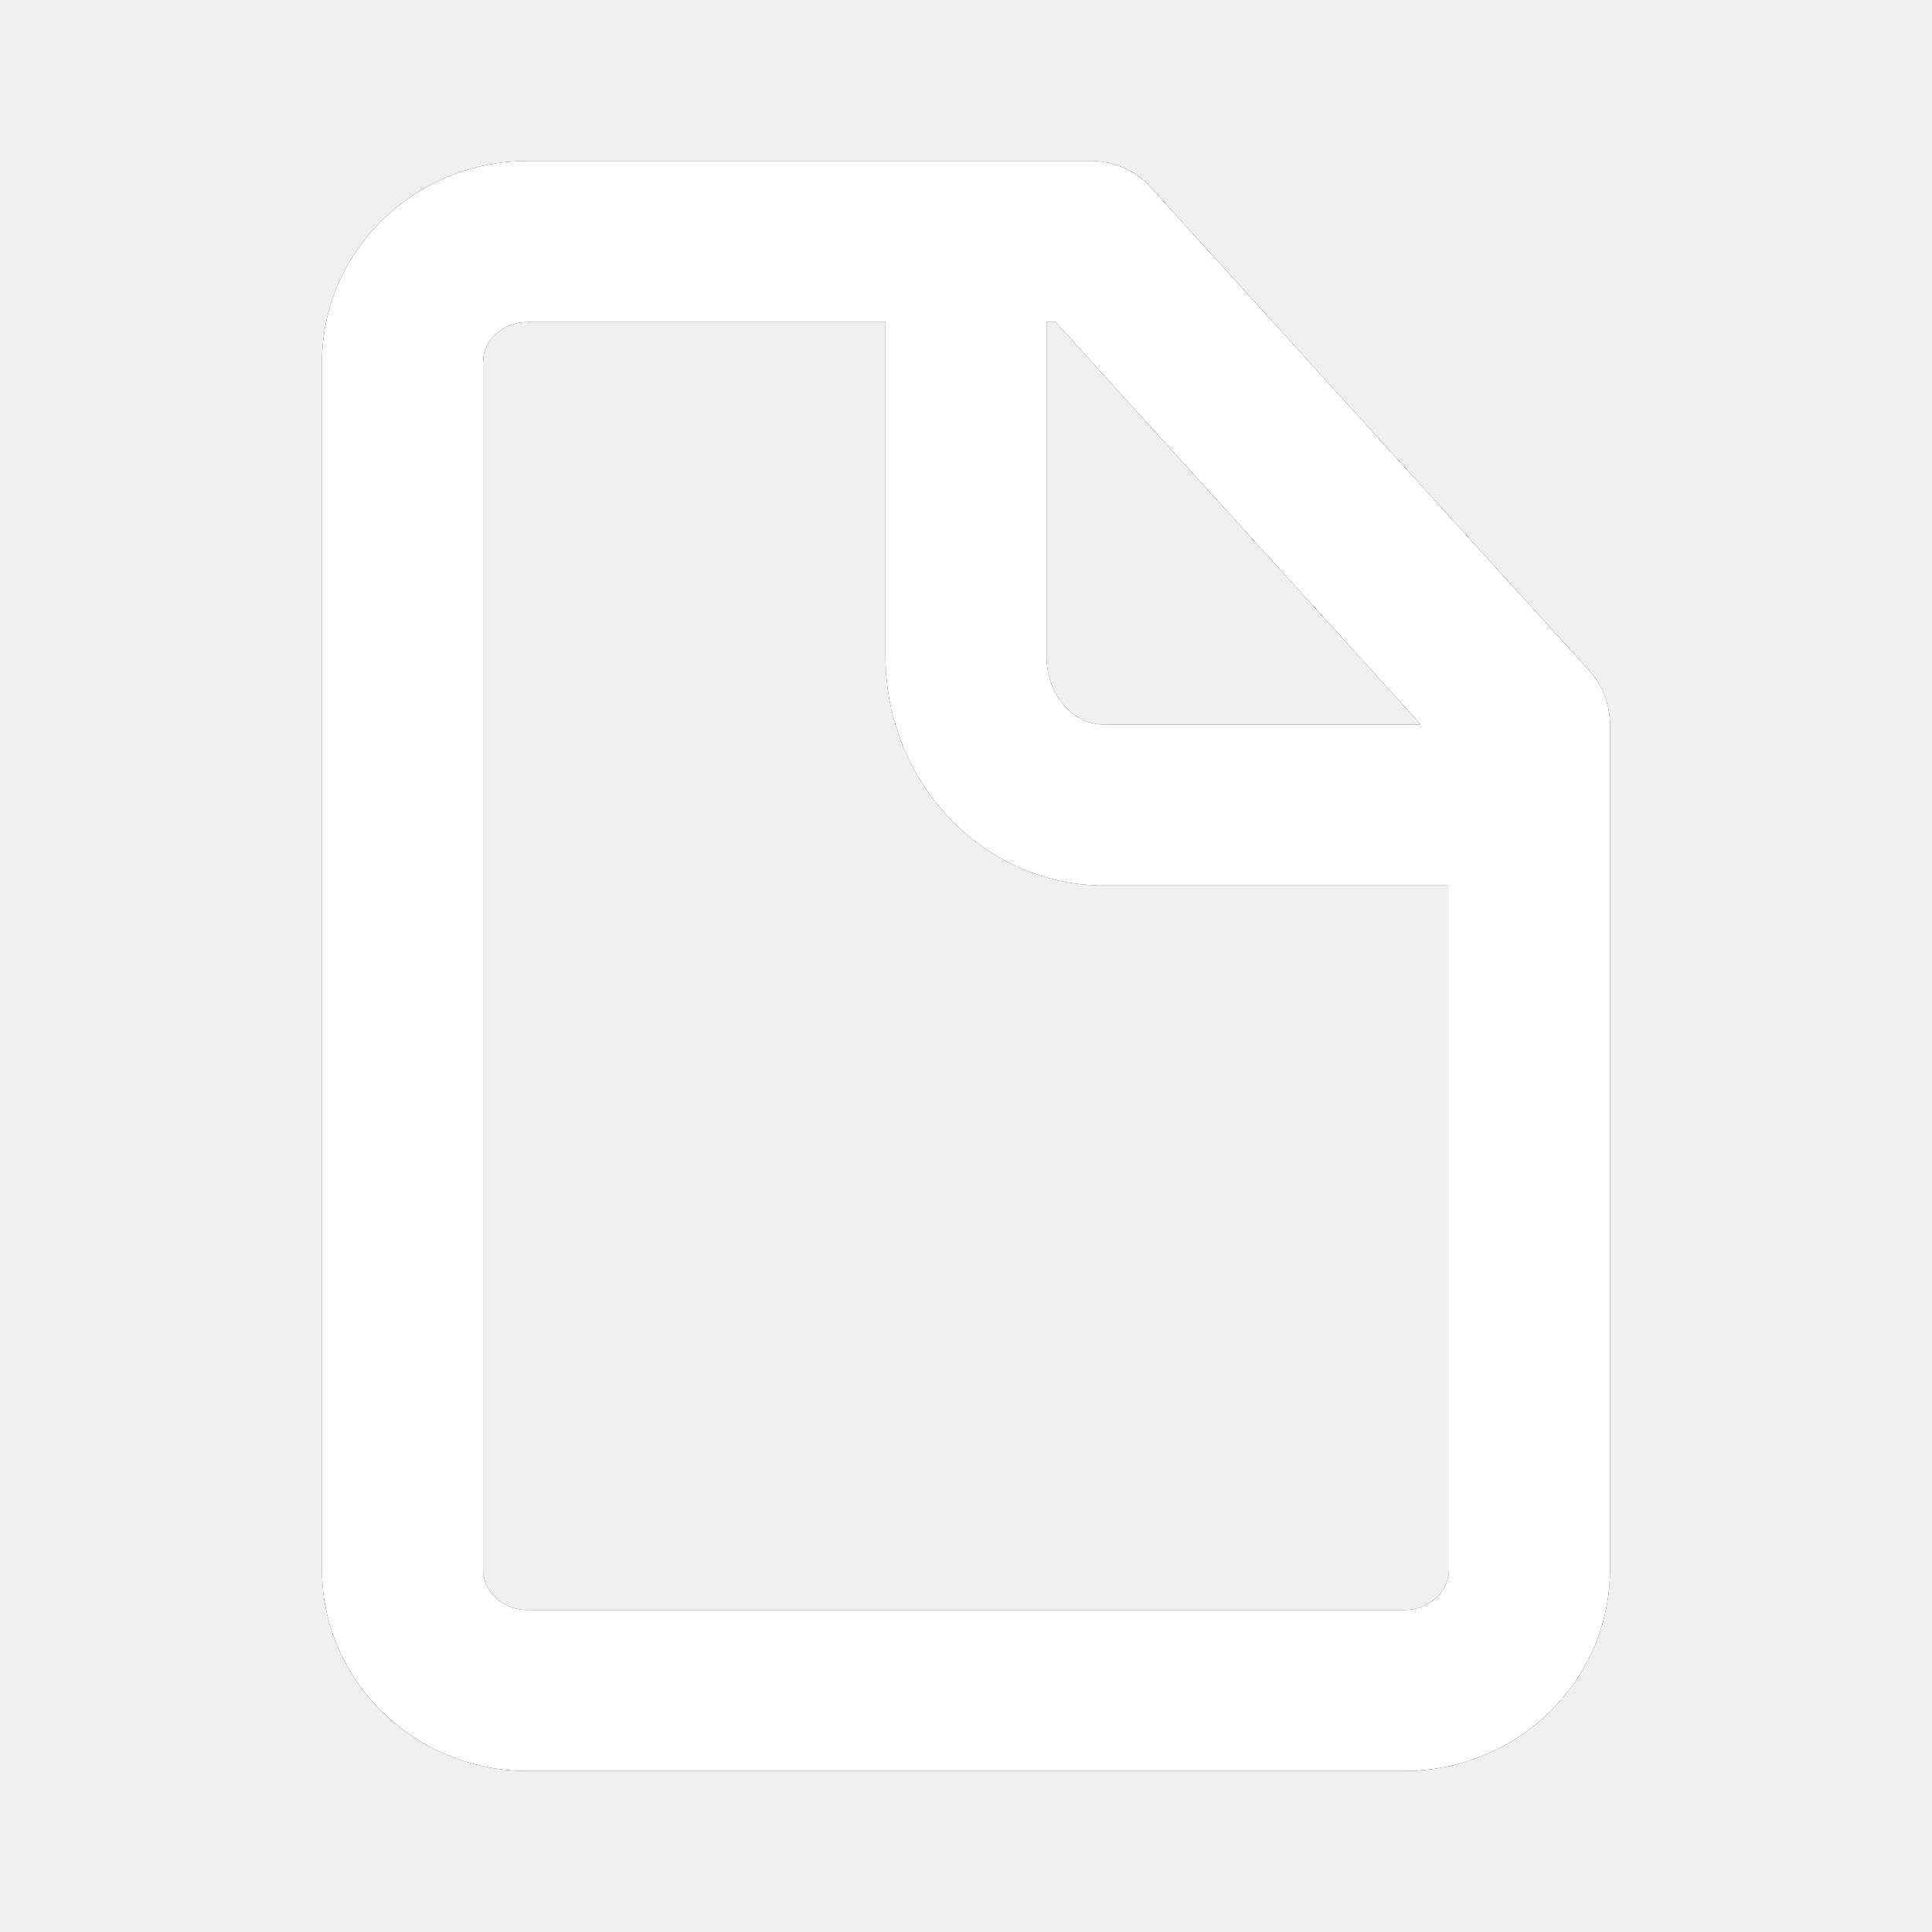
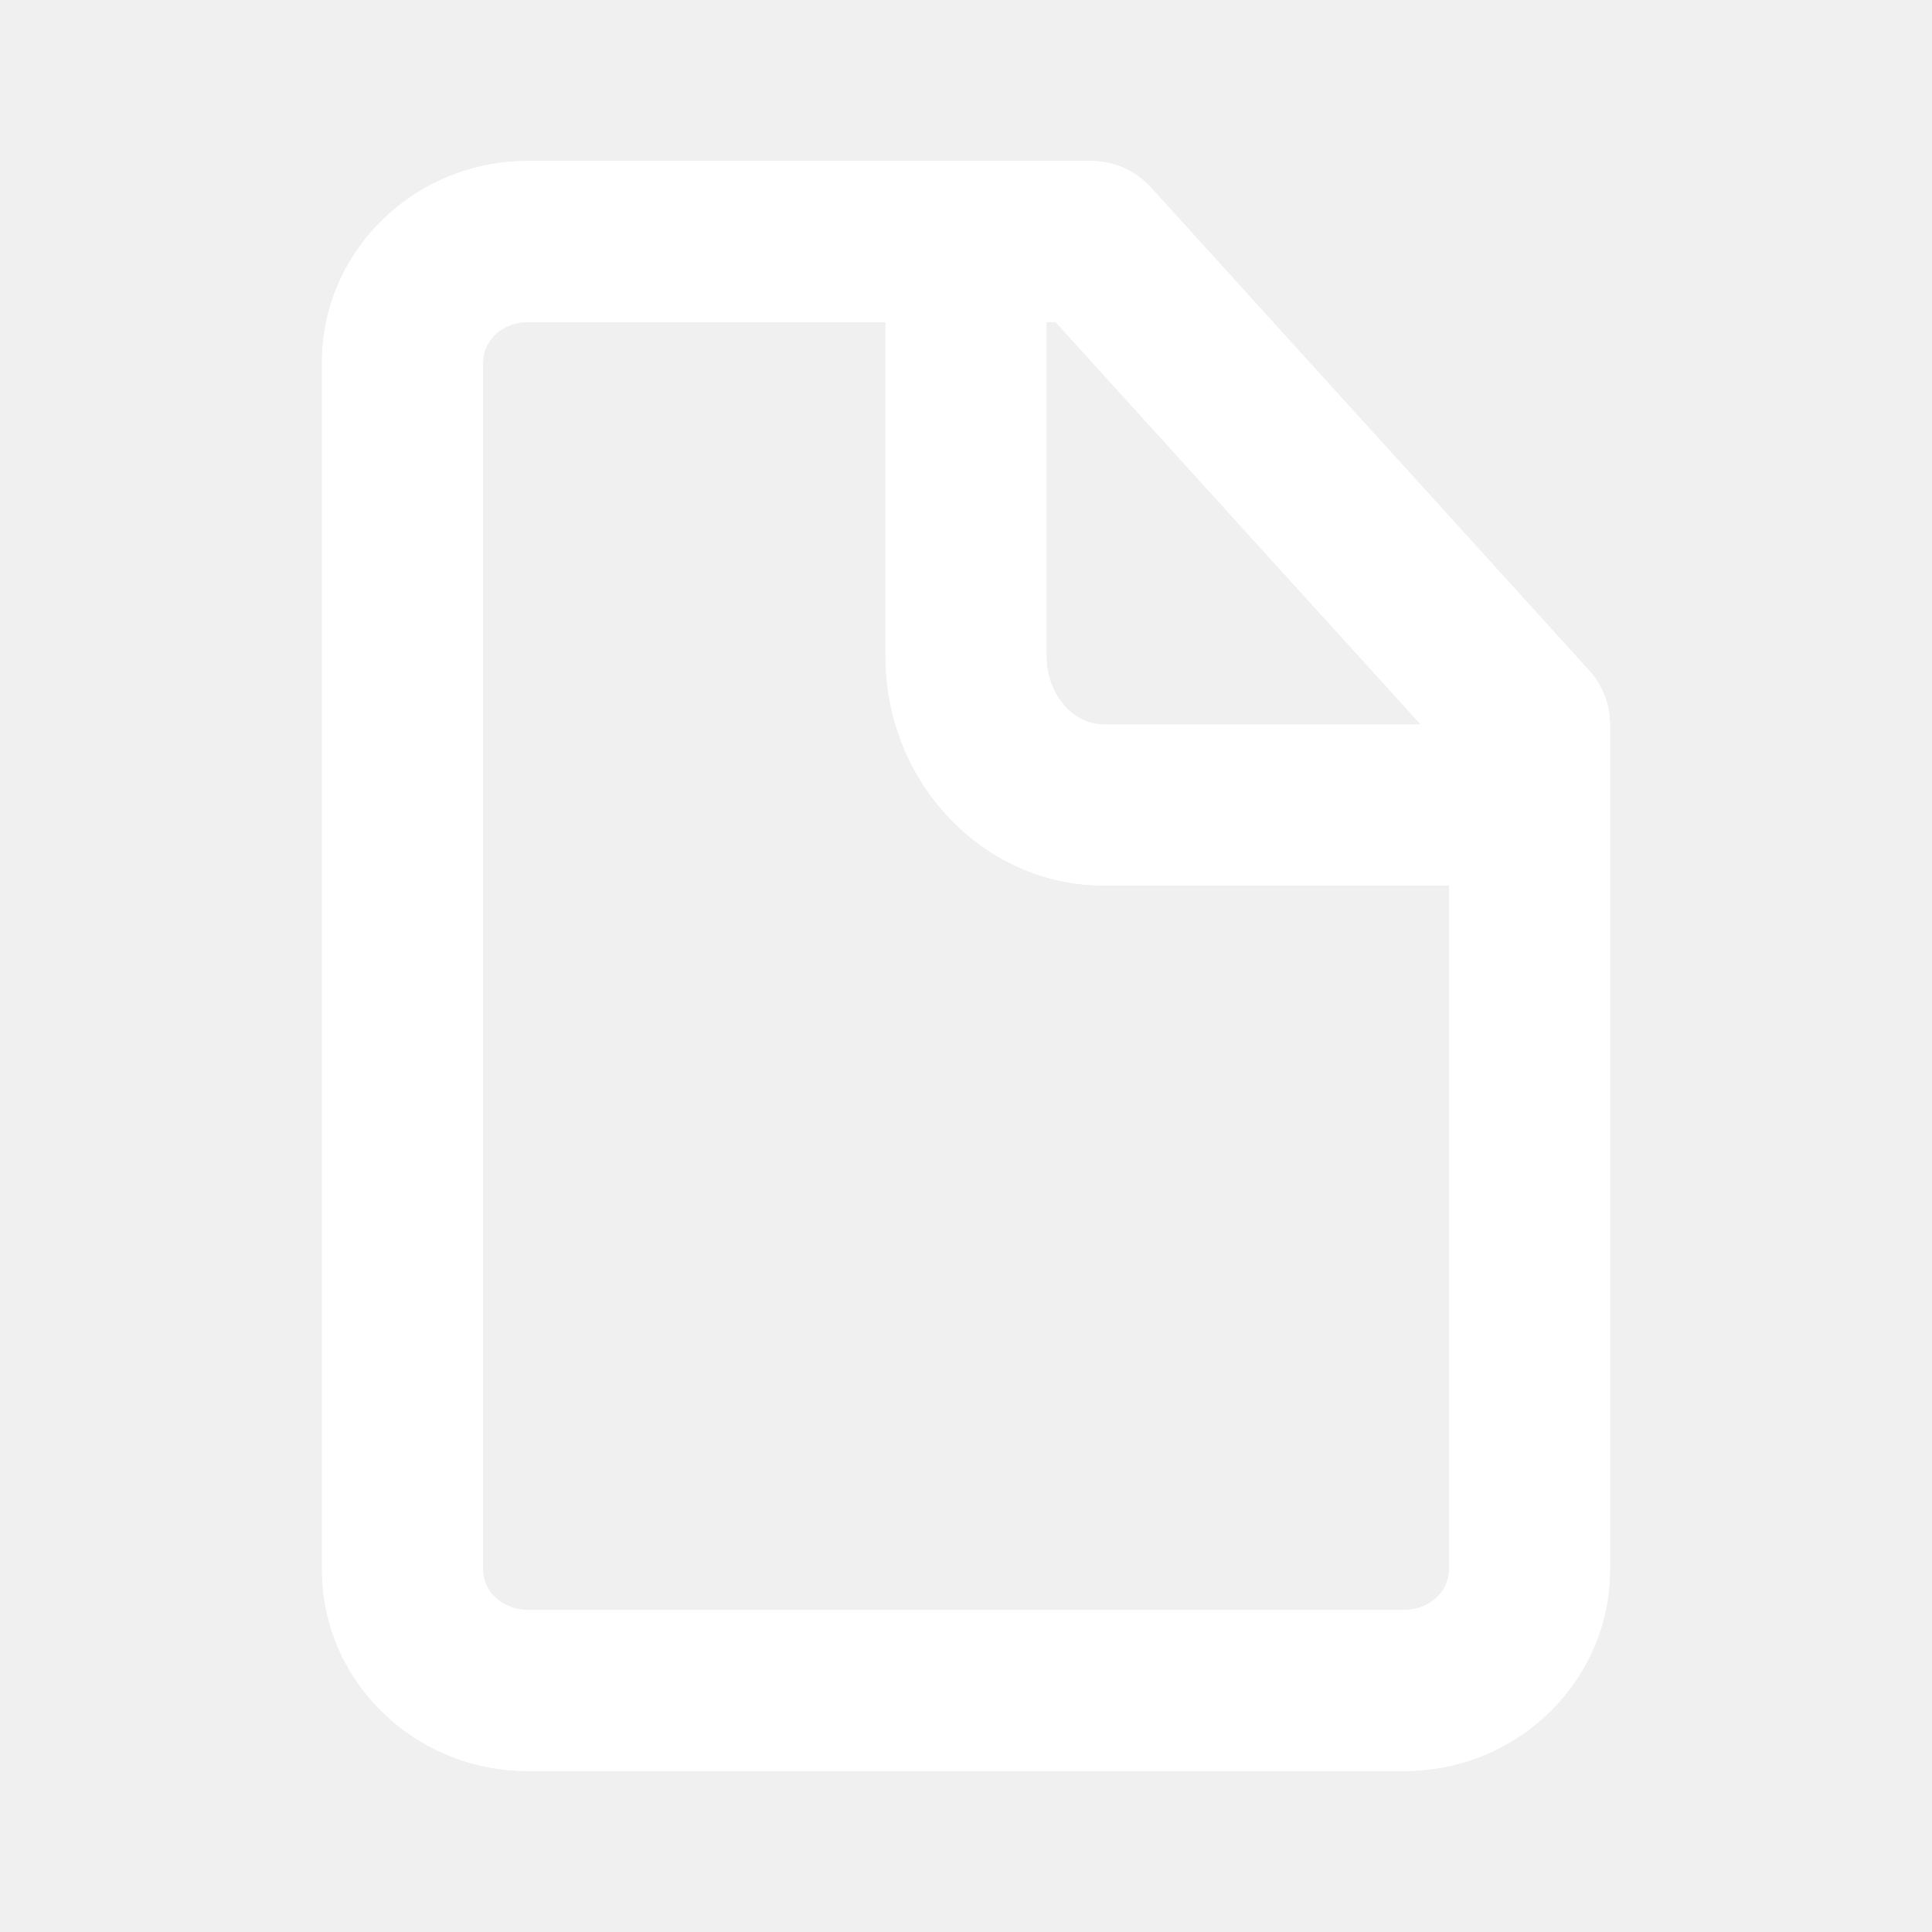
<svg xmlns="http://www.w3.org/2000/svg" width="24" height="24" viewBox="0 0 24 24" fill="none">
-   <path fill-rule="evenodd" clip-rule="evenodd" d="M17.444 20H6.555C6.249 20 6 19.776 6 19.5V4.5C6 4.224 6.249 4 6.555 4H11V8.15C11 9.722 12.217 11 13.714 11H18V19.5C18 19.776 17.75 20 17.444 20ZM17.649 9H13.714C13.32 9 13 8.619 13 8.15V4H13.112L17.649 9ZM19.74 8.328L14.296 2.328C14.107 2.119 13.838 2 13.555 2H6.555C5.146 2 4 3.122 4 4.5V19.5C4 20.878 5.146 22 6.555 22H17.444C18.853 22 20 20.878 20 19.5V9C20 8.751 19.907 8.512 19.74 8.328Z" fill="#231F20" />
+   <path fill-rule="evenodd" clip-rule="evenodd" d="M17.444 20H6.555C6.249 20 6 19.776 6 19.5V4.5C6 4.224 6.249 4 6.555 4H11V8.15C11 9.722 12.217 11 13.714 11H18V19.5C18 19.776 17.75 20 17.444 20ZM17.649 9H13.714C13.32 9 13 8.619 13 8.15V4H13.112L17.649 9ZM19.74 8.328L14.296 2.328C14.107 2.119 13.838 2 13.555 2H6.555C5.146 2 4 3.122 4 4.5V19.5C4 20.878 5.146 22 6.555 22H17.444C18.853 22 20 20.878 20 19.5V9C20 8.751 19.907 8.512 19.74 8.328Z" fill="white" />
  <mask id="mask0" mask-type="alpha" maskUnits="userSpaceOnUse" x="4" y="2" width="17" height="20">
    <path fill-rule="evenodd" clip-rule="evenodd" d="M17.444 20H6.555C6.249 20 6 19.776 6 19.5V4.5C6 4.224 6.249 4 6.555 4H11V8.15C11 9.722 12.217 11 13.714 11H18V19.5C18 19.776 17.75 20 17.444 20ZM17.649 9H13.714C13.32 9 13 8.619 13 8.15V4H13.112L17.649 9ZM19.74 8.328L14.296 2.328C14.107 2.119 13.838 2 13.555 2H6.555C5.146 2 4 3.122 4 4.5V19.5C4 20.878 5.146 22 6.555 22H17.444C18.853 22 20 20.878 20 19.5V9C20 8.751 19.907 8.512 19.74 8.328Z" fill="white" />
  </mask>
  <g mask="url(#mask0)">
    <rect width="24" height="24" fill="white" />
  </g>
</svg>
